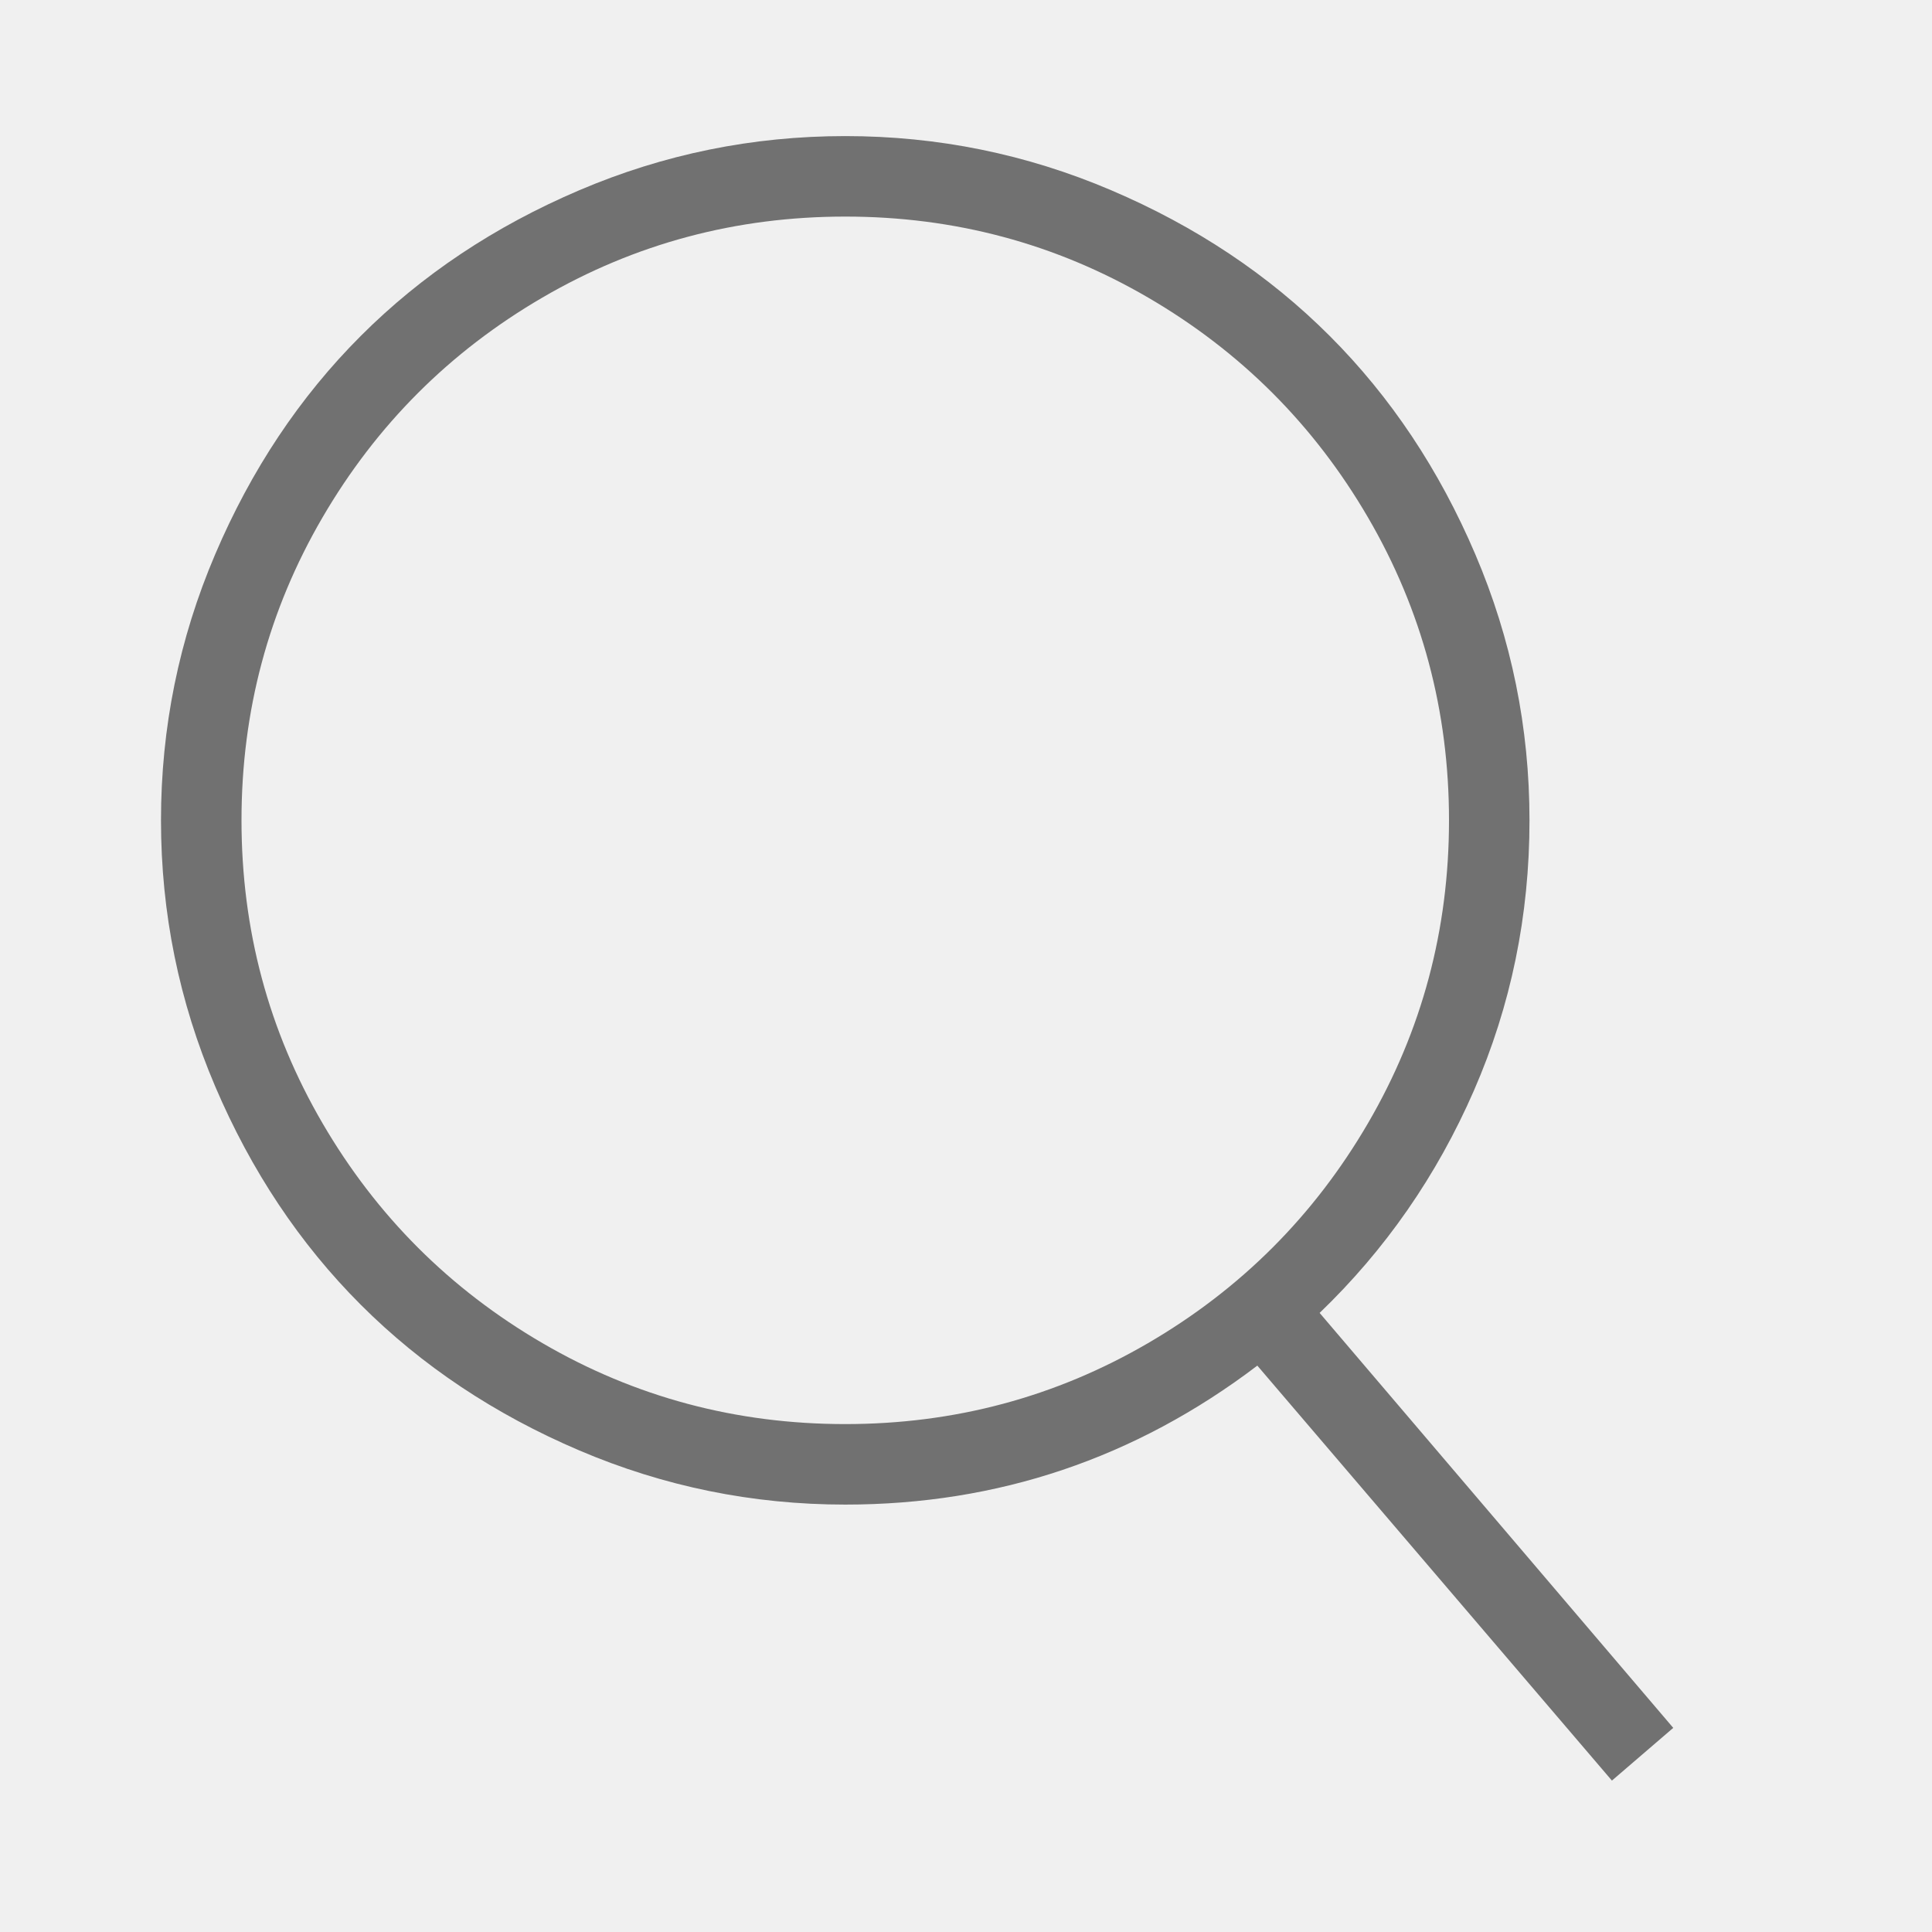
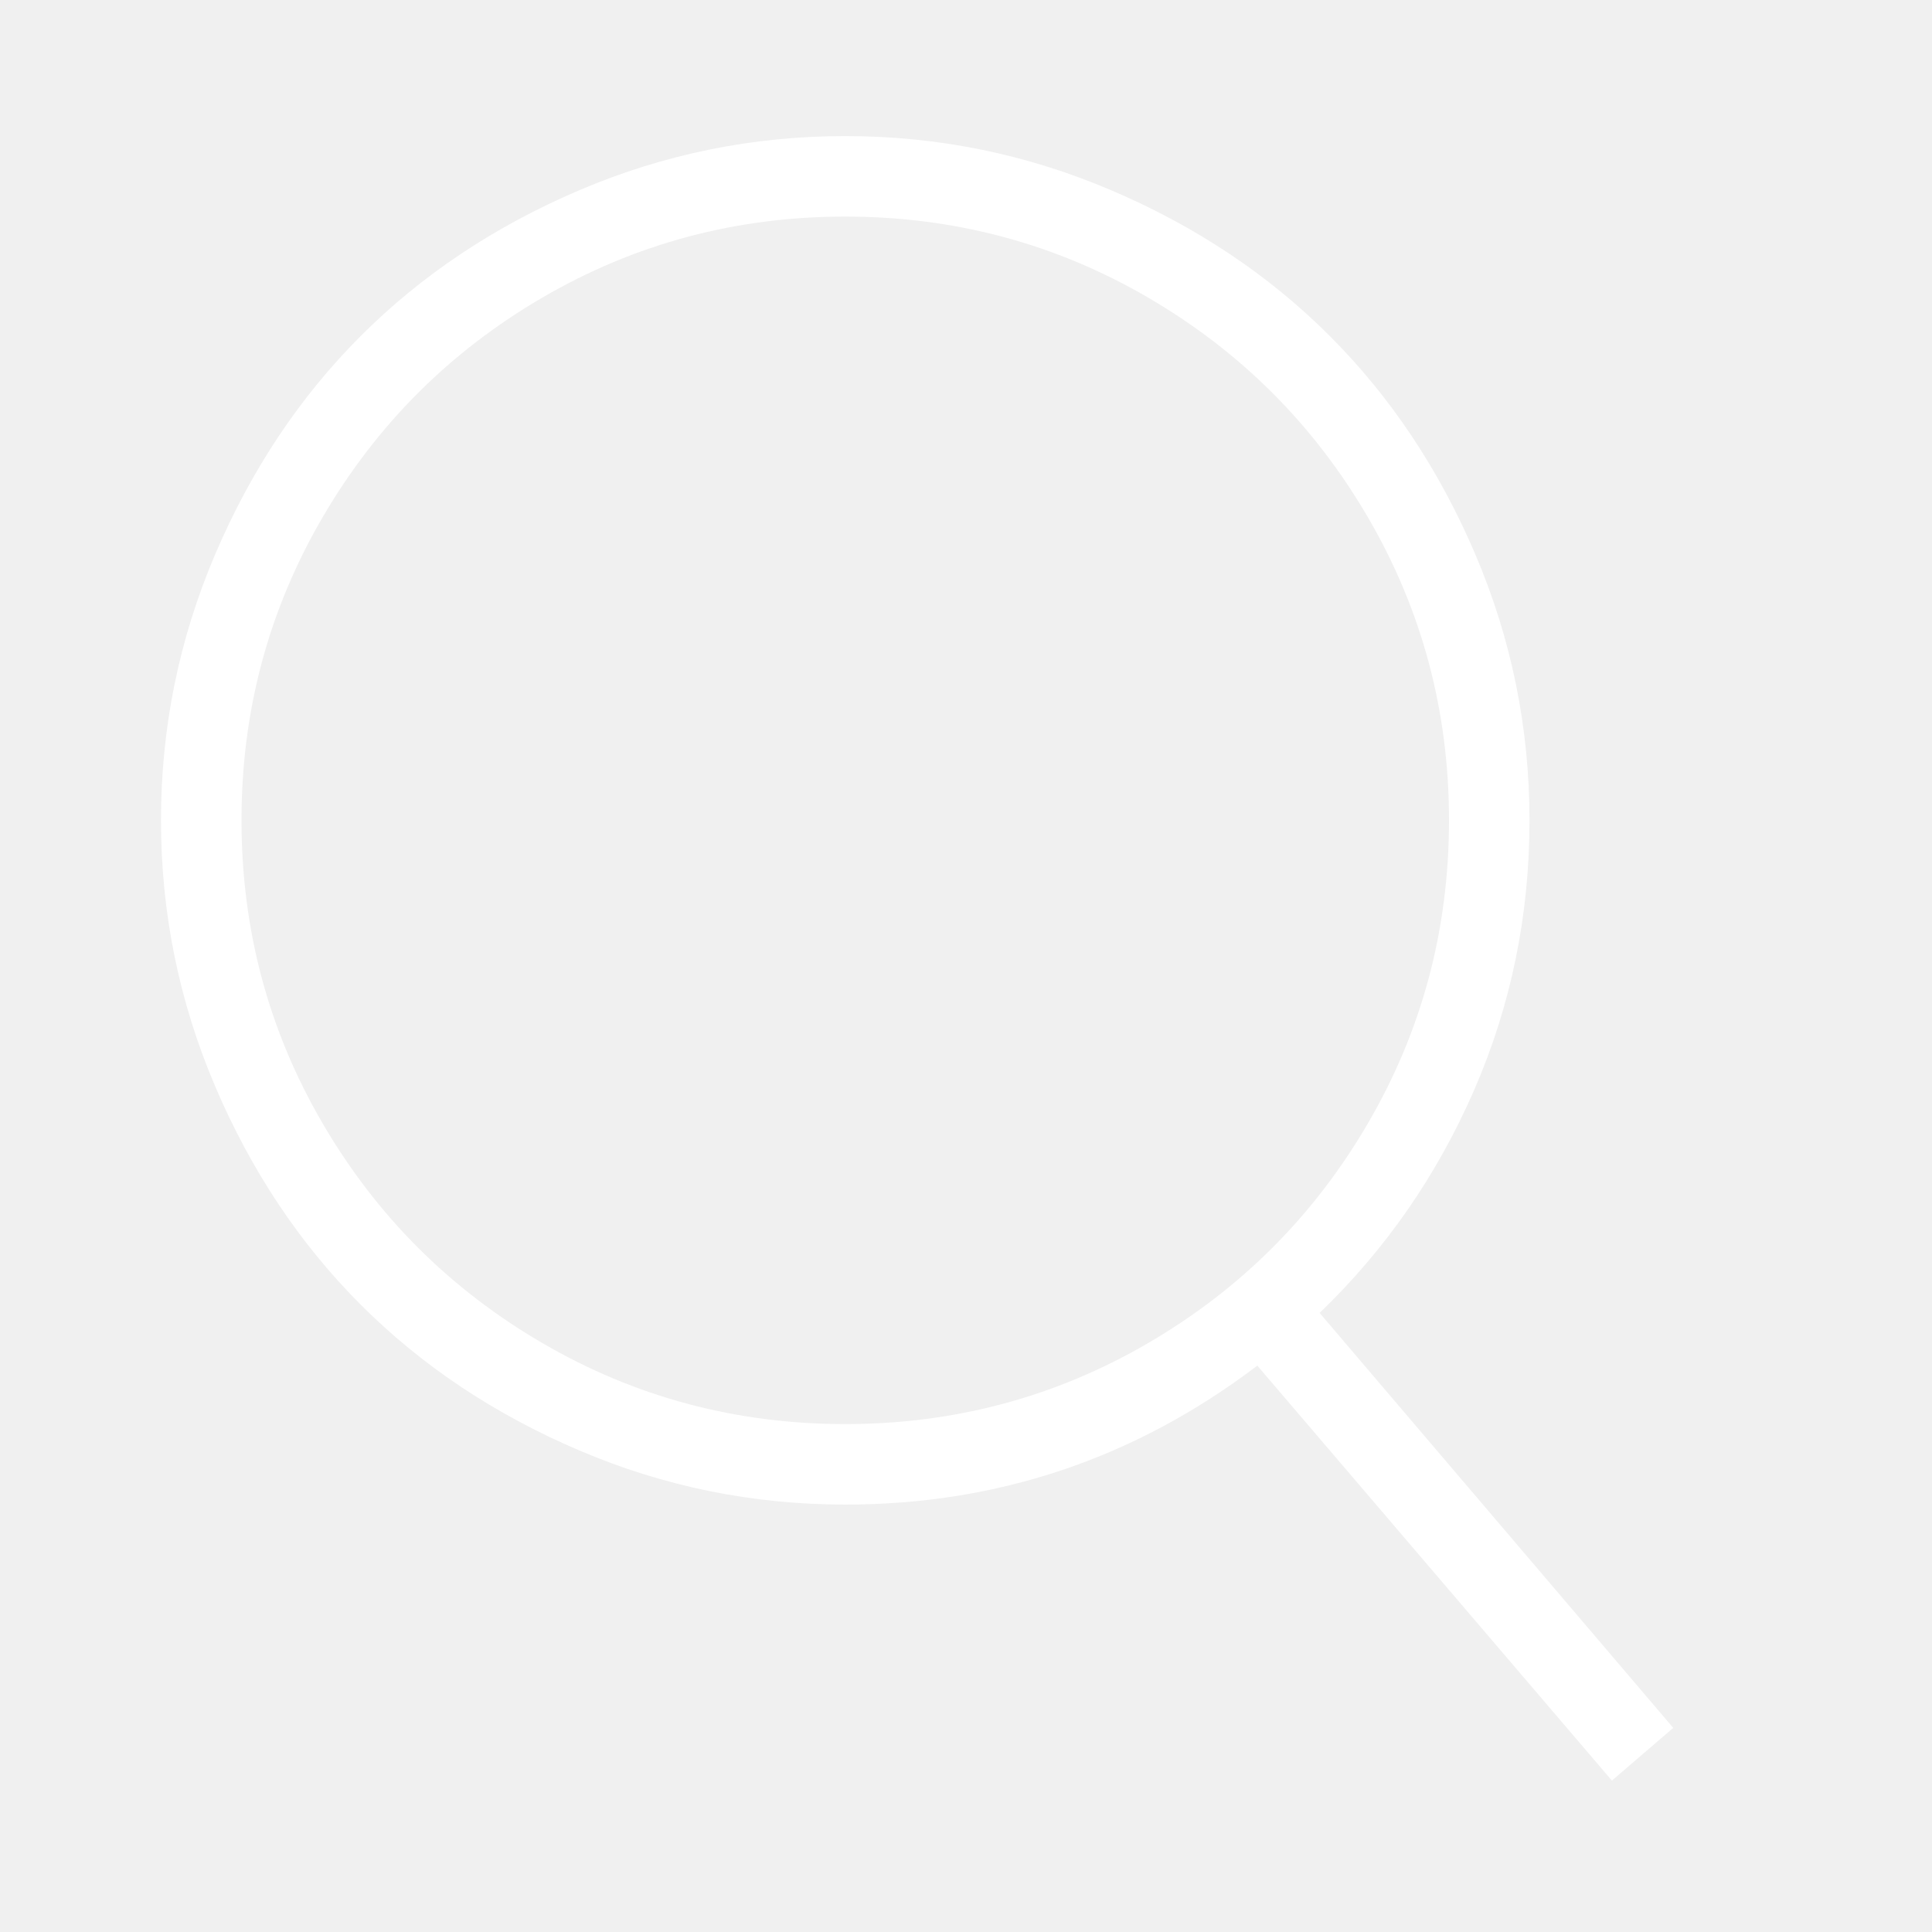
<svg xmlns="http://www.w3.org/2000/svg" viewBox="0 0 512 512">
-   <path d="M349.714 347.937l93.714 109.969-16.254 13.969-93.969-109.969q-48.508 36.825-109.207 36.825-36.826 0-70.476-14.349t-57.905-38.603-38.603-57.905-14.349-70.476 14.349-70.476 38.603-57.905 57.905-38.603 70.476-14.349 70.476 14.349 57.905 38.603 38.603 57.905 14.349 70.476q0 37.841-14.73 71.619t-40.889 58.921zM224 377.397q43.428 0 80.254-21.461t58.286-58.286 21.461-80.254-21.461-80.254-58.286-58.285-80.254-21.46-80.254 21.46-58.285 58.285-21.46 80.254 21.46 80.254 58.285 58.286 80.254 21.461z" fill="#717171" fill-rule="white" />
+   <path d="M349.714 347.937l93.714 109.969-16.254 13.969-93.969-109.969q-48.508 36.825-109.207 36.825-36.826 0-70.476-14.349t-57.905-38.603-38.603-57.905-14.349-70.476 14.349-70.476 38.603-57.905 57.905-38.603 70.476-14.349 70.476 14.349 57.905 38.603 38.603 57.905 14.349 70.476q0 37.841-14.73 71.619t-40.889 58.921zM224 377.397q43.428 0 80.254-21.461t58.286-58.286 21.461-80.254-21.461-80.254-58.286-58.285-80.254-21.46-80.254 21.46-58.285 58.285-21.46 80.254 21.46 80.254 58.285 58.286 80.254 21.461z" fill="white" fill-rule="white" />
</svg>
